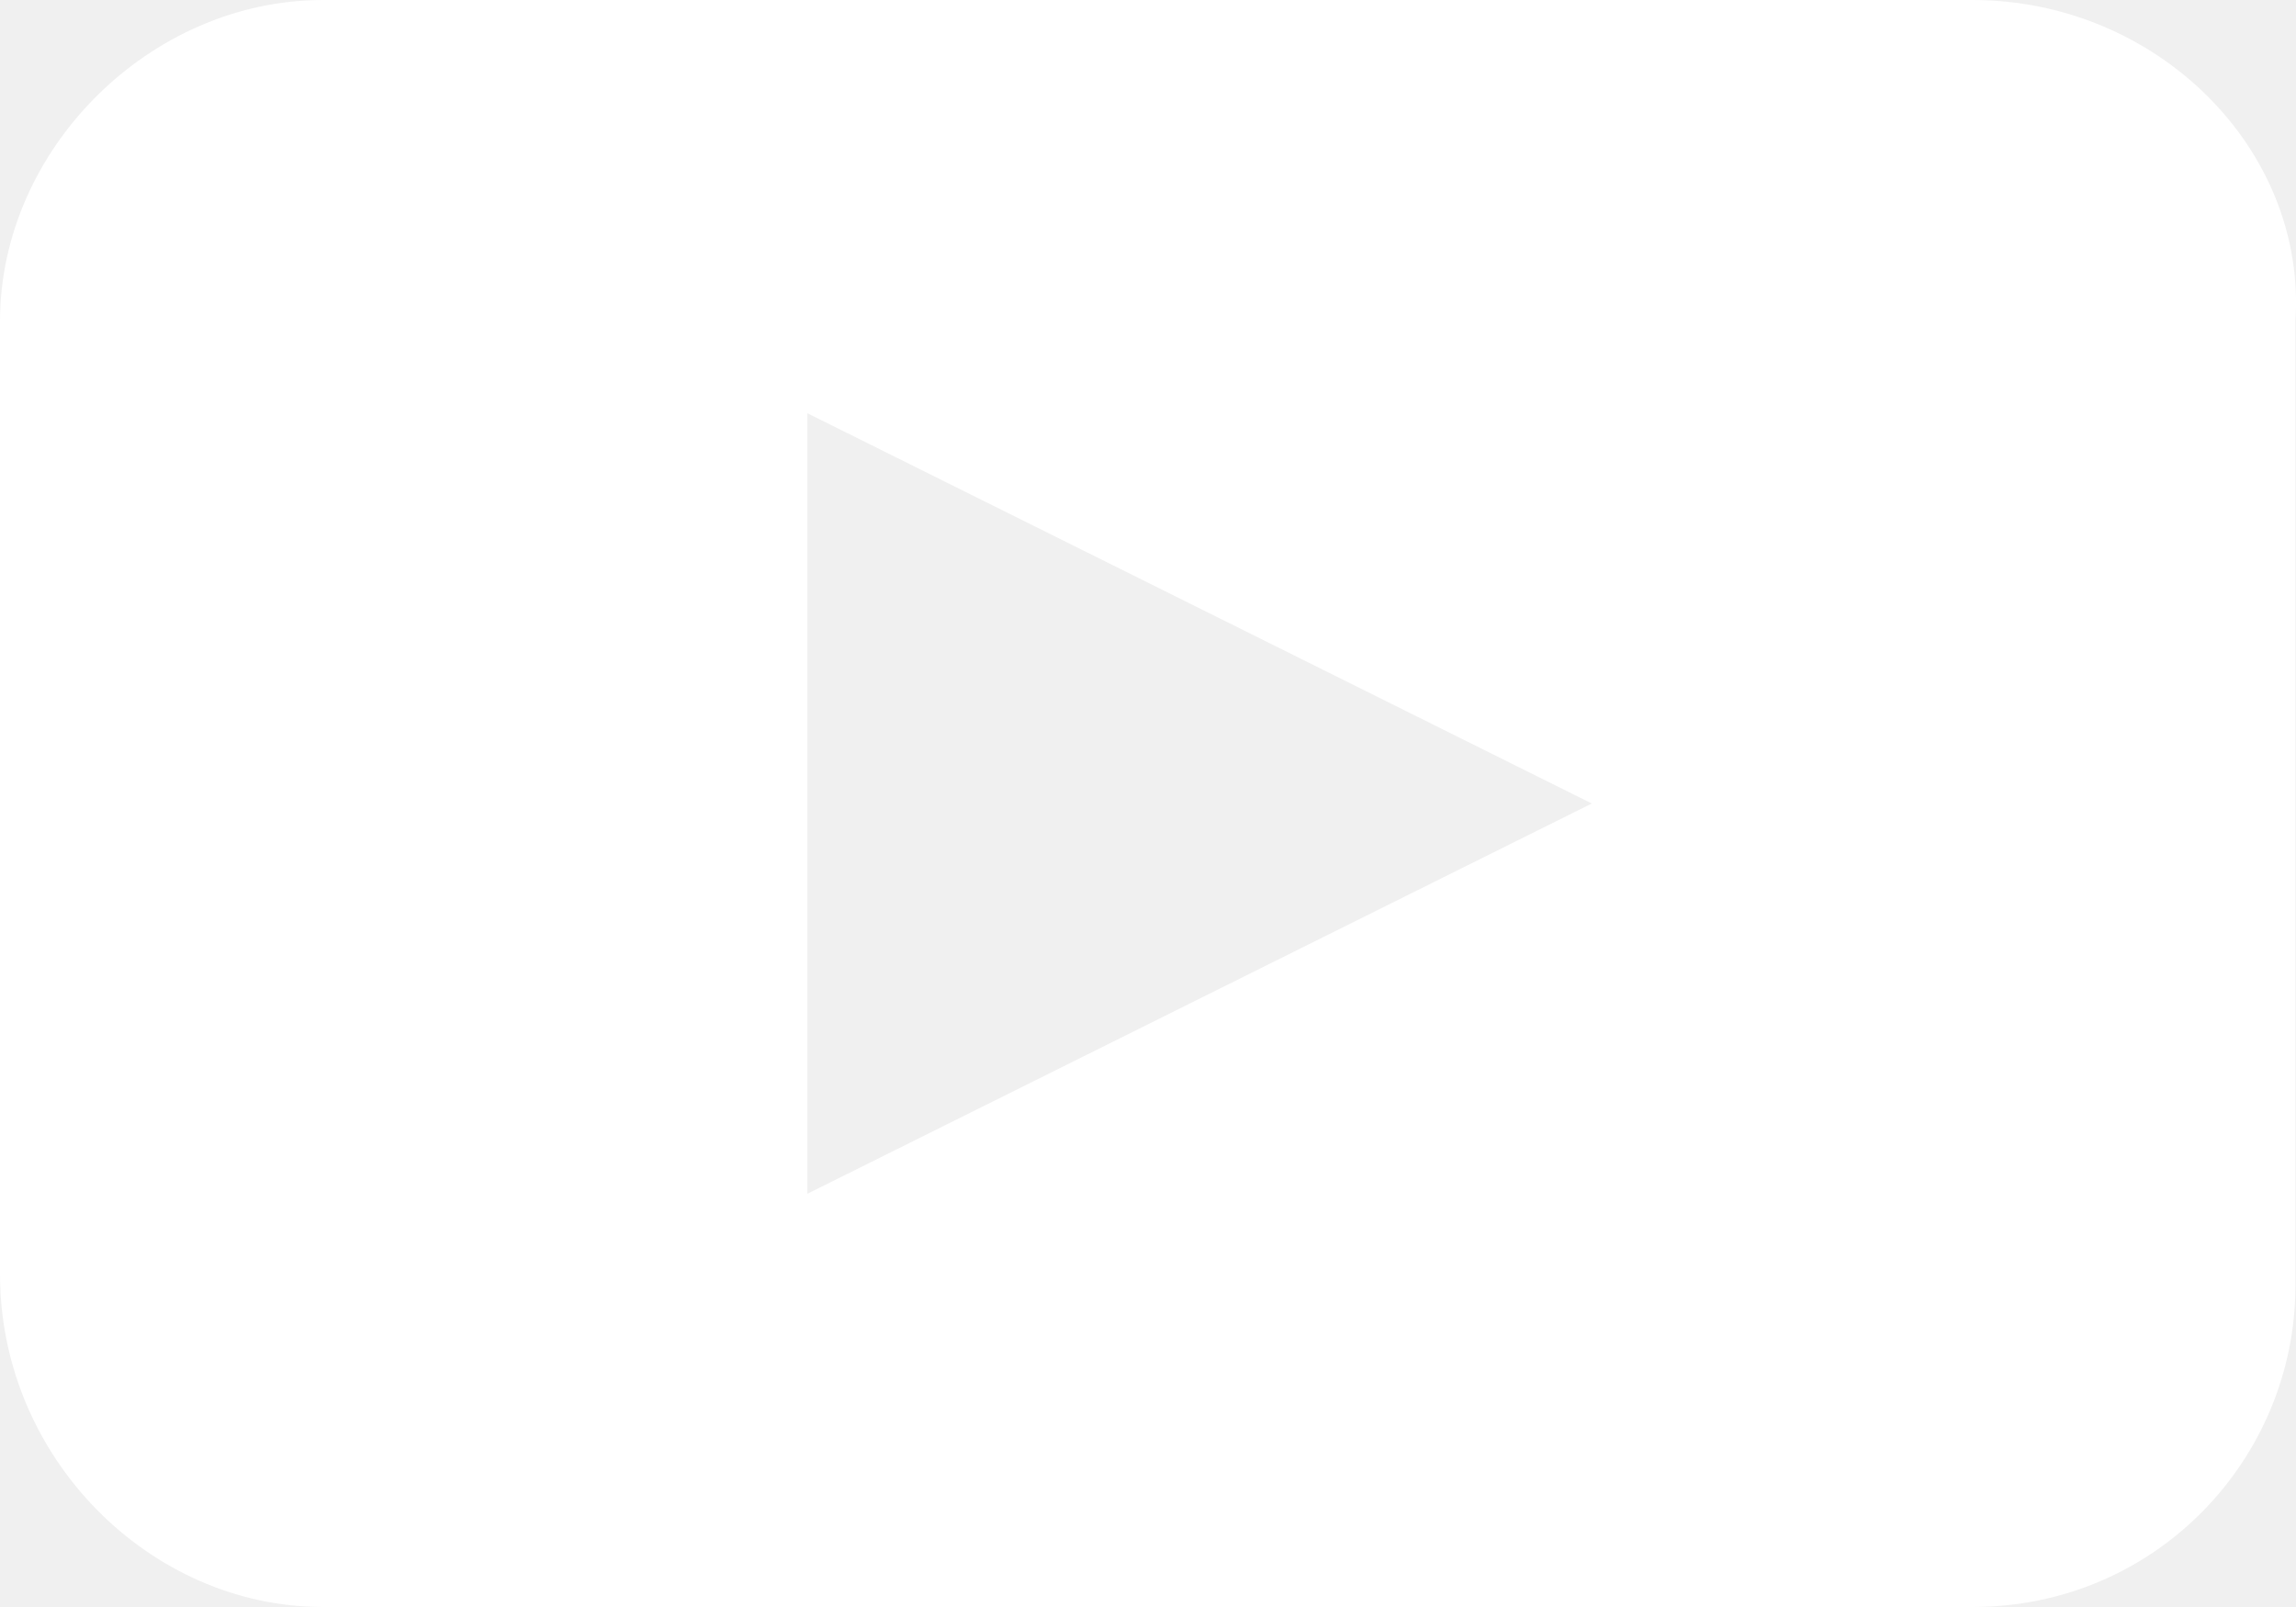
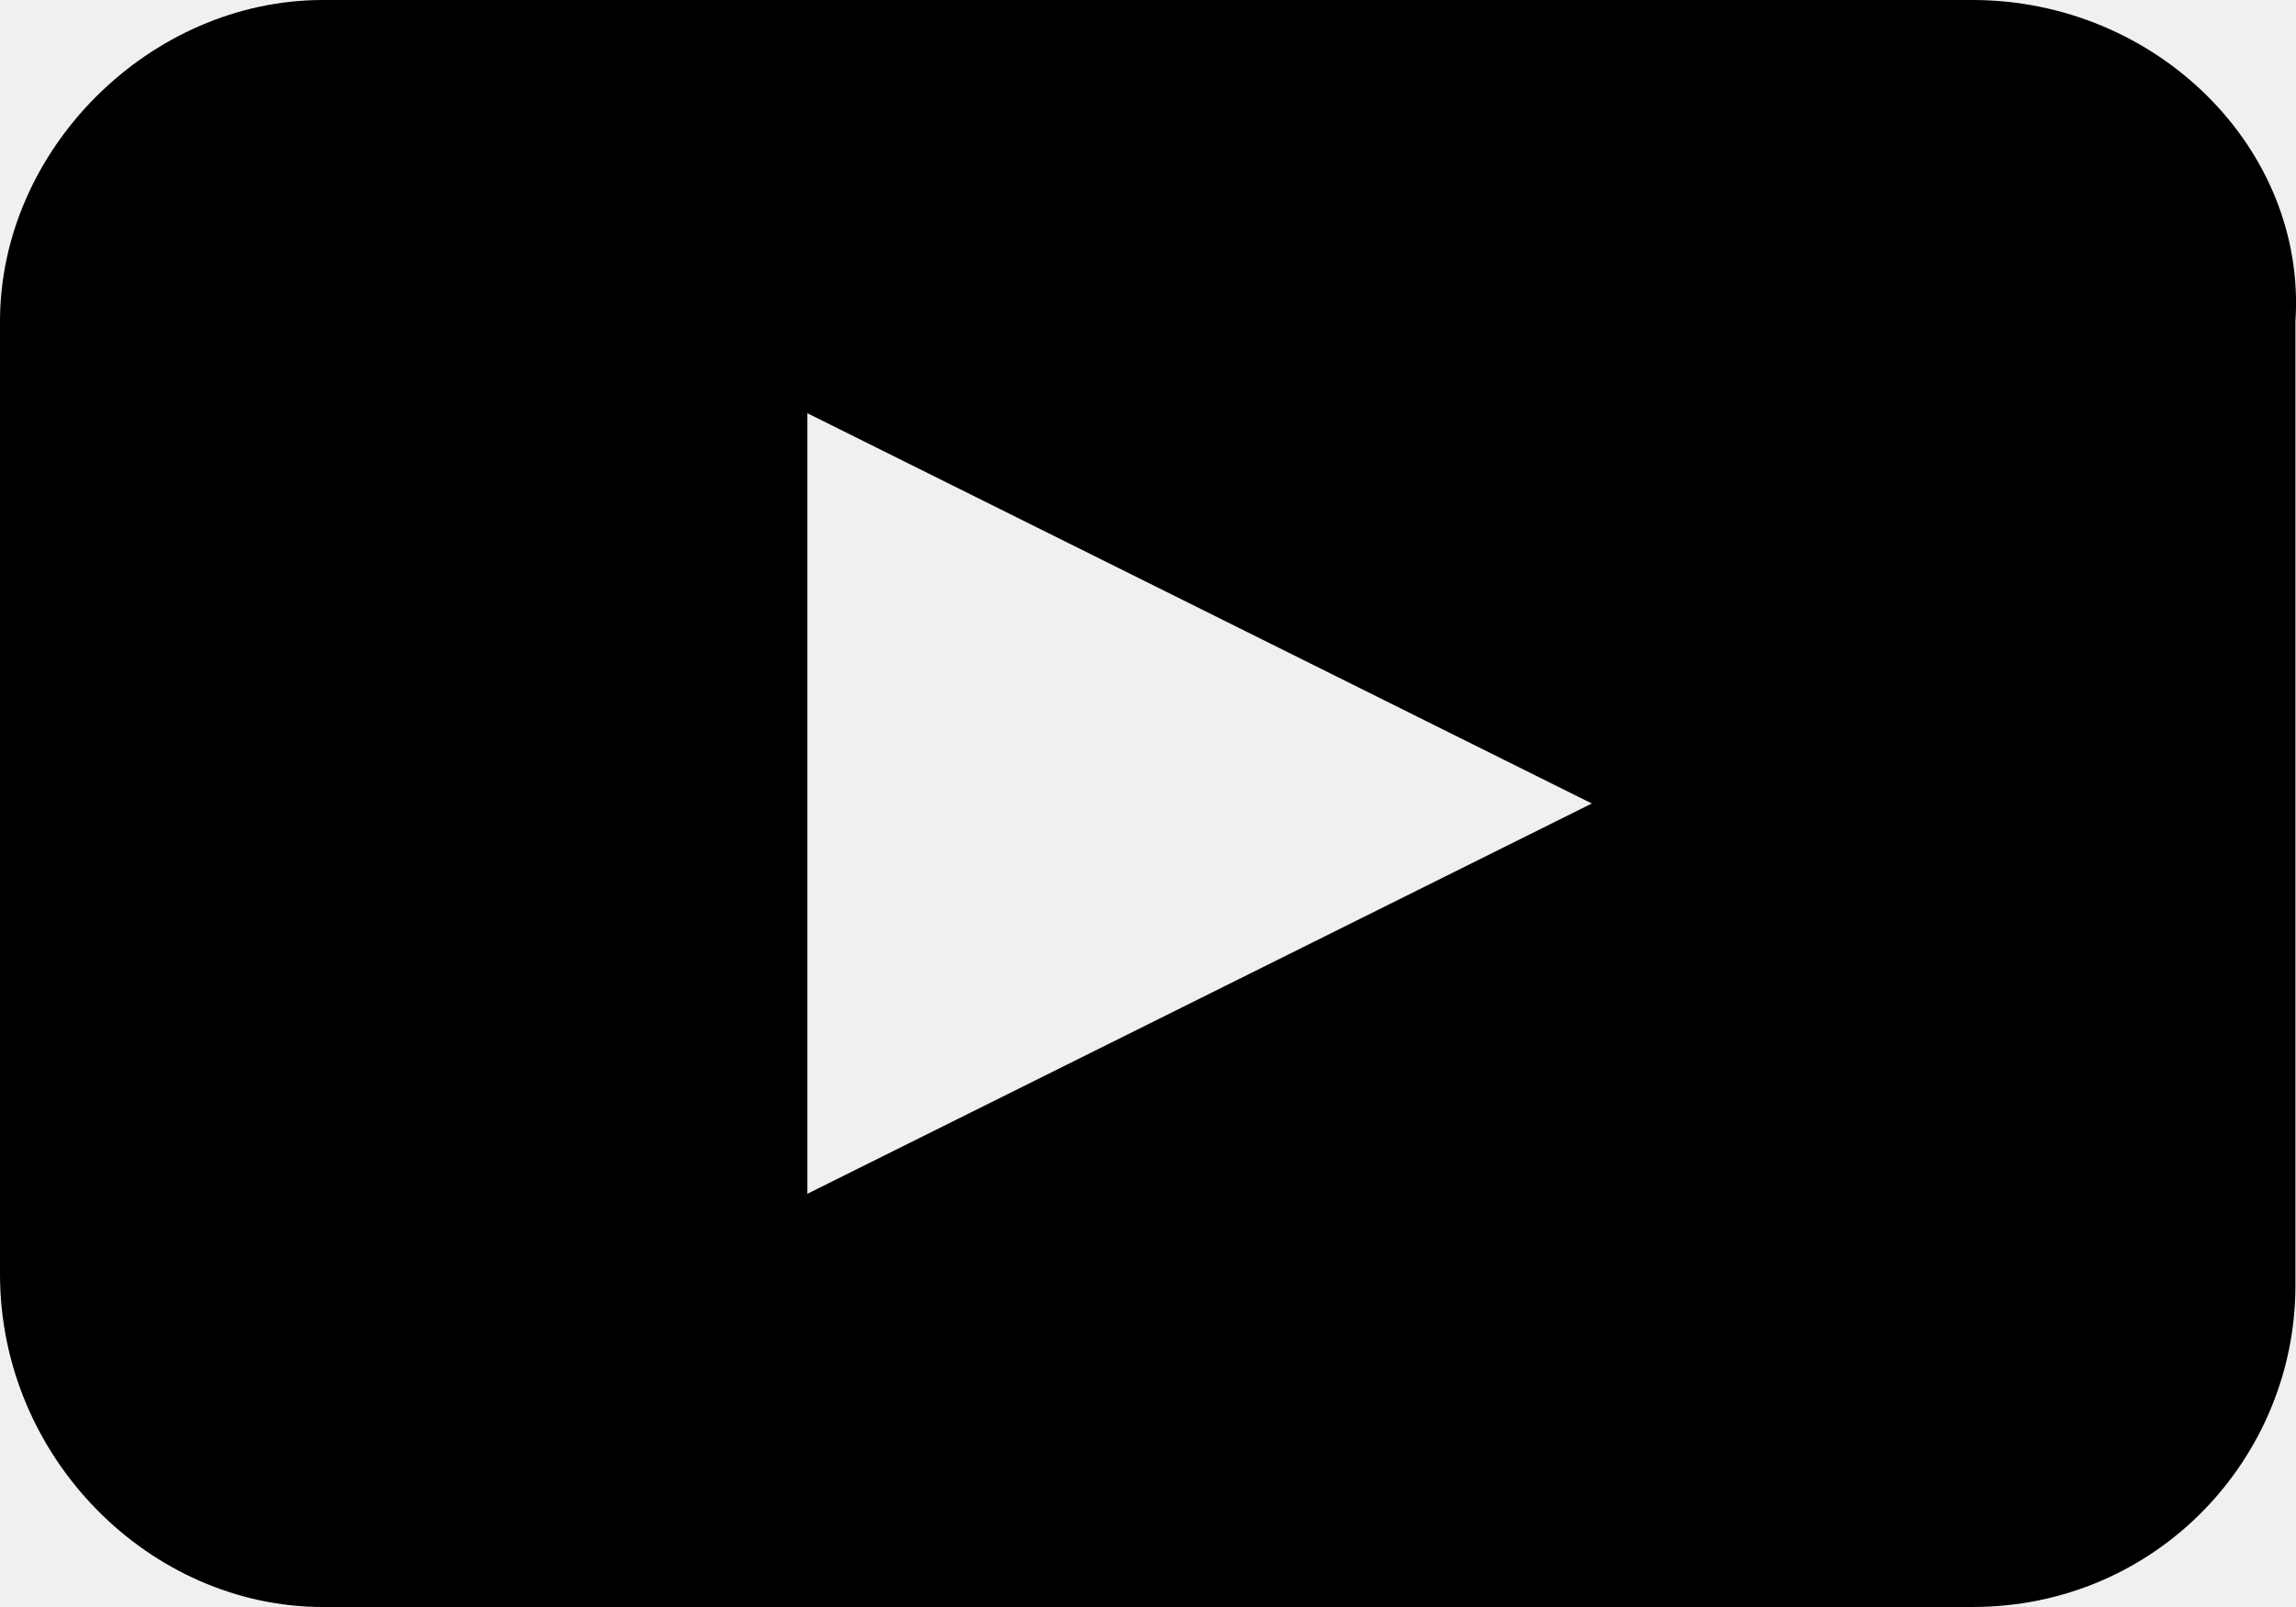
<svg xmlns="http://www.w3.org/2000/svg" width="20" height="14" viewBox="0 0 20 14" fill="none">
-   <path d="M17.181 0H2.813C1.306 0 0 1.3 0 2.8V11.1C0 12.7 1.306 14 2.813 14H17.181C18.789 14 19.995 12.7 19.995 11.2V2.8C20.095 1.3 18.789 0 17.181 0ZM7.033 10.4V3.6L13.866 7L7.033 10.4Z" fill="white" />
+   <path d="M17.181 0H2.813C1.306 0 0 1.3 0 2.8V11.1C0 12.7 1.306 14 2.813 14H17.181C18.789 14 19.995 12.7 19.995 11.2V2.8C20.095 1.3 18.789 0 17.181 0ZM7.033 10.4V3.6L13.866 7L7.033 10.4Z" fill="currentColor" />
</svg>
